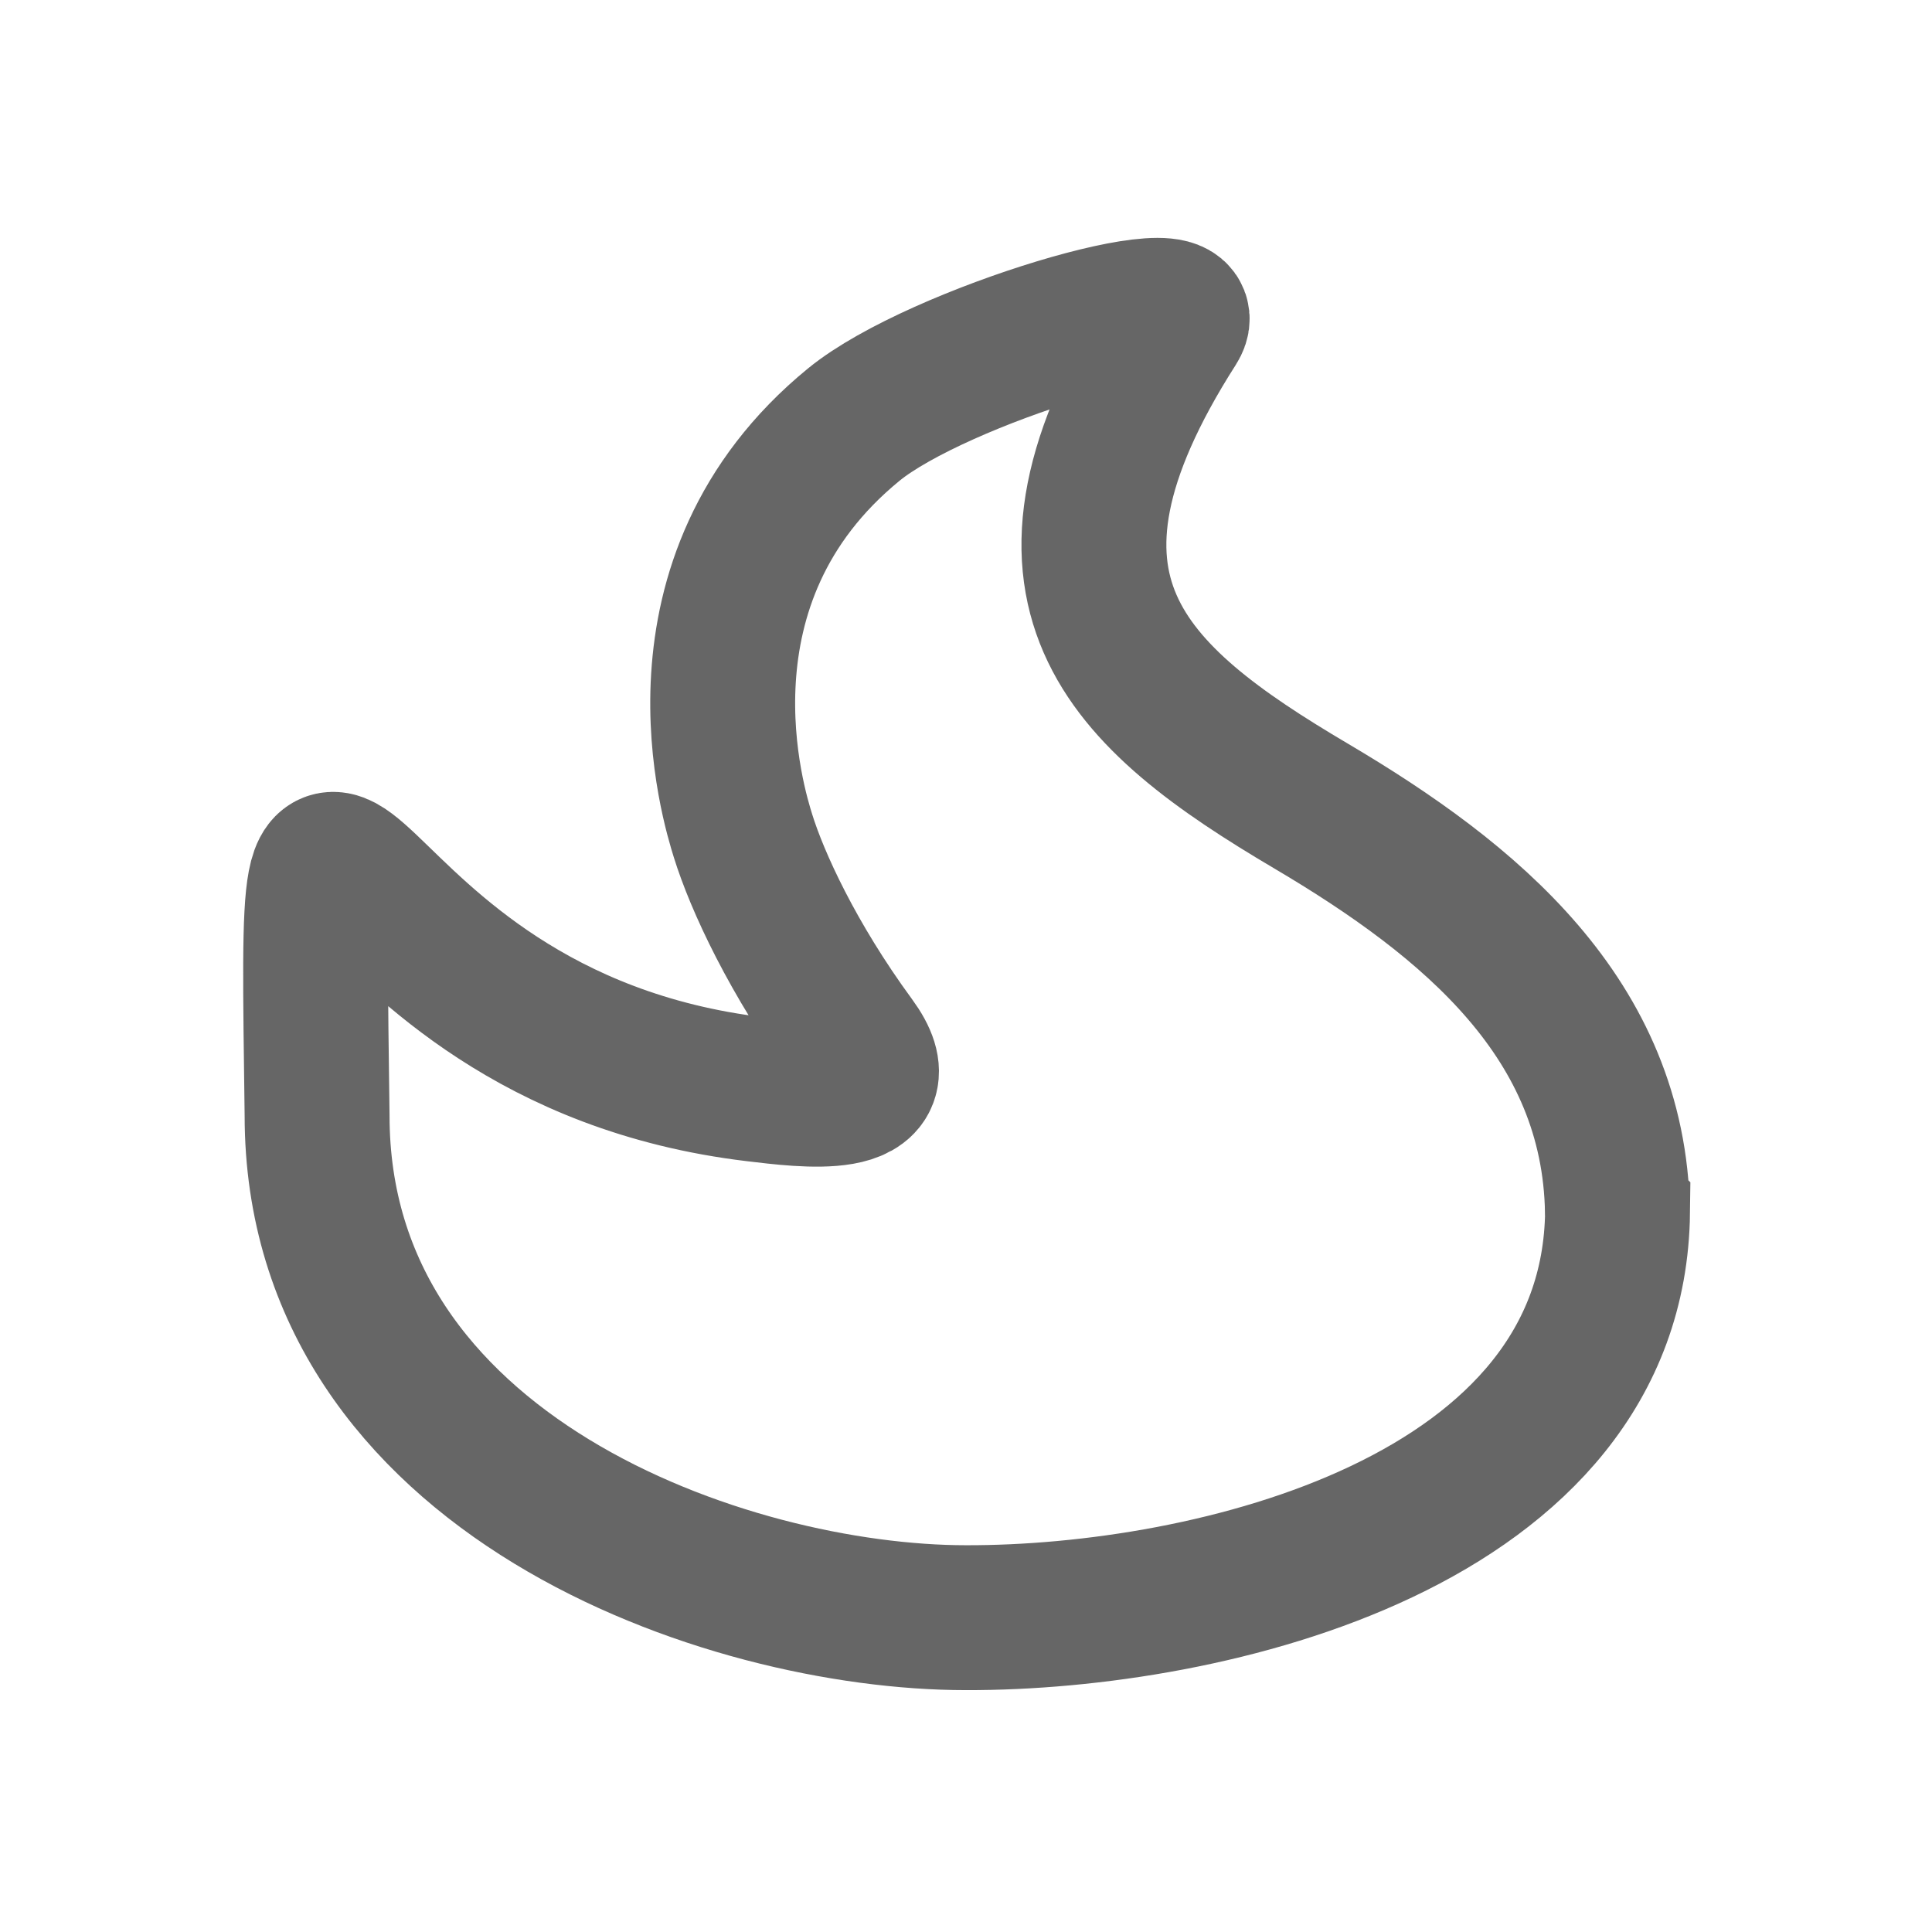
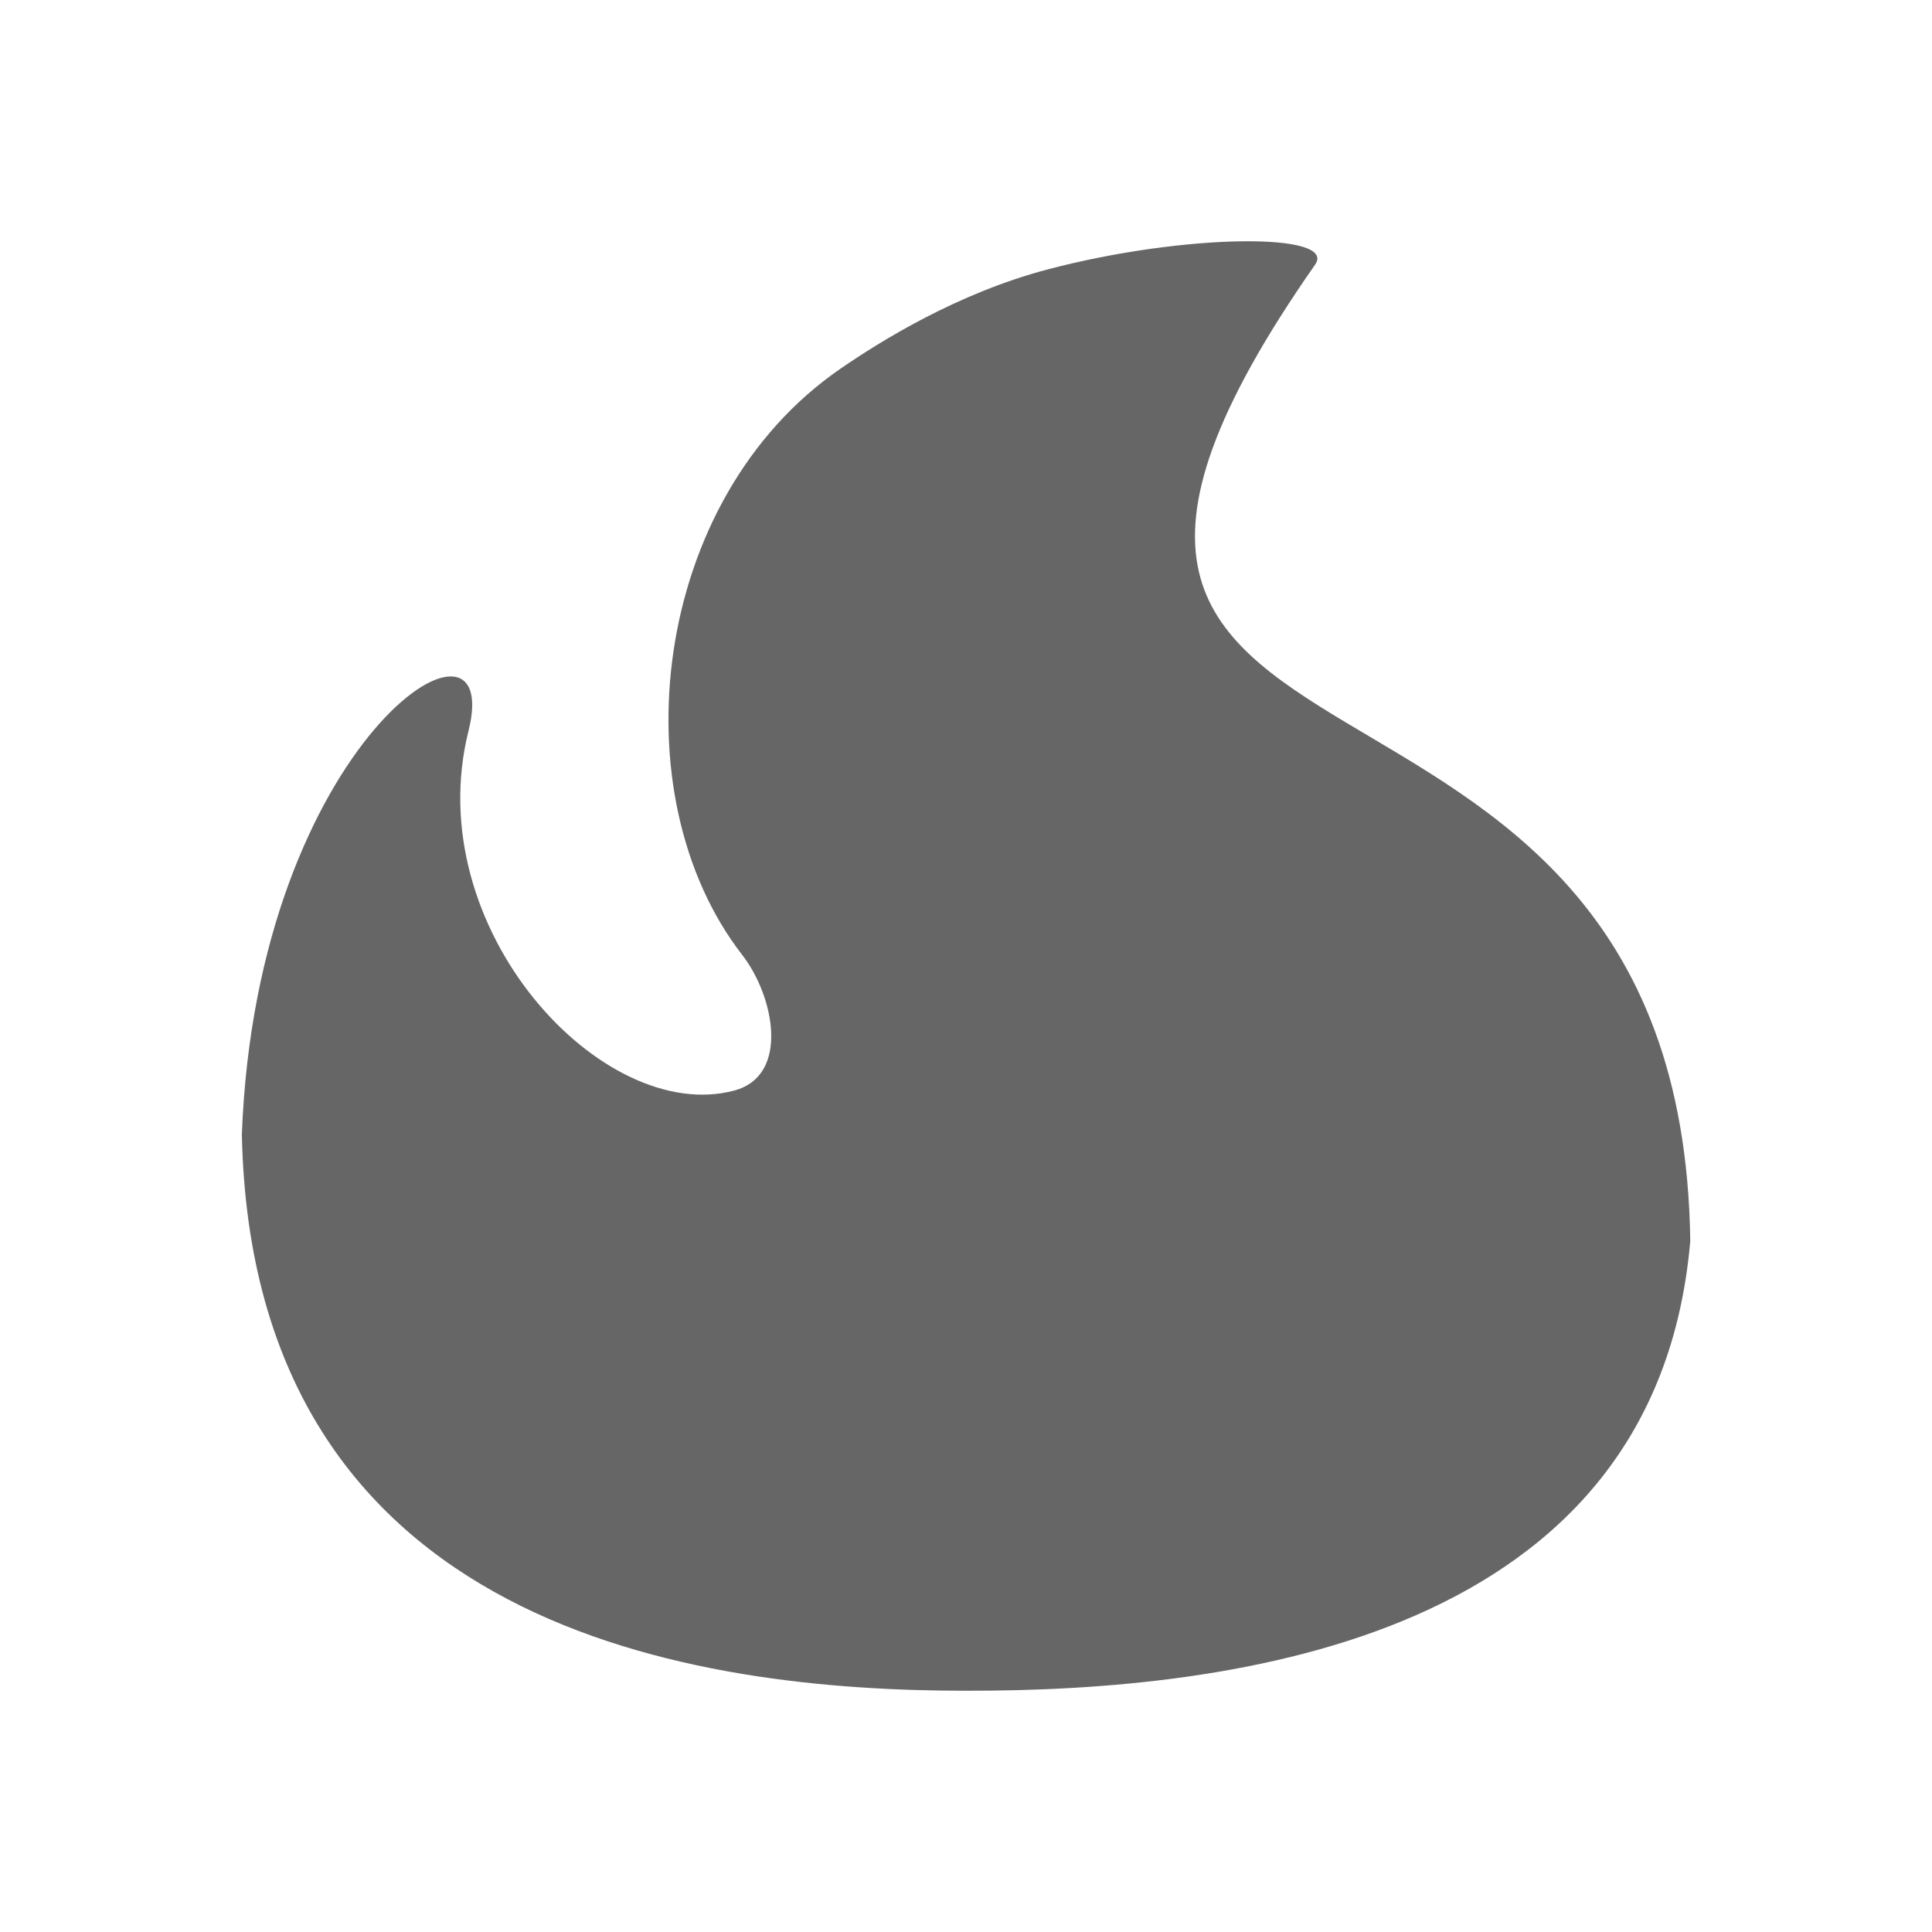
<svg xmlns="http://www.w3.org/2000/svg" width="16" height="16" id="svg2" version="1.1" xml:space="preserve">
  <defs id="defs4" />
  <g id="layer1" style="display:inline" transform="translate(0,-1036.362)">
-     <path id="path3" style="fill:none;stroke:#666666;stroke-width:1.2" d="m 13.396,1046.399 c -0.031,2.574 -3.38,3.365 -5.396,3.36 -1.985,0 -5.374,-1.179 -5.374,-4.158 -0.057,-4.311 -0.061,-0.657 3.633,-0.218 0.394,0.047 1.21,0.154 0.809,-0.393 -0.505,-0.689 -0.799,-1.333 -0.915,-1.707 -0.072,-0.233 -0.665,-2.111 0.918,-3.405 0.697,-0.569 2.922,-1.232 2.656,-0.815 -1.394,2.183 -0.405,3.067 1.13,3.974 1.326,0.783 2.511,1.765 2.538,3.361 z" />
+     <path id="path3" style="fill:#666666;fill-opacity:1;stroke:#666666;stroke-width:0;stroke-dasharray:none" d="m 13.998,1046.64 c -0.284,3.287 -3.76,3.729 -6.002,3.724 -2.208,0 -5.909,-0.487 -5.993,-4.608 0.124,-3.28 2.181,-4.554 1.877,-3.341 -0.41,1.636 1.113,3.272 2.202,2.978 0.46,-0.124 0.33,-0.78 0.066,-1.121 -1.029,-1.323 -0.763,-3.776 0.816,-4.859 0.323,-0.222 0.961,-0.622 1.713,-0.82 1.128,-0.298 2.403,-0.309 2.214,-0.039 -3.409,4.877 3.032,2.525 3.107,8.085 z" />
  </g>
</svg>
